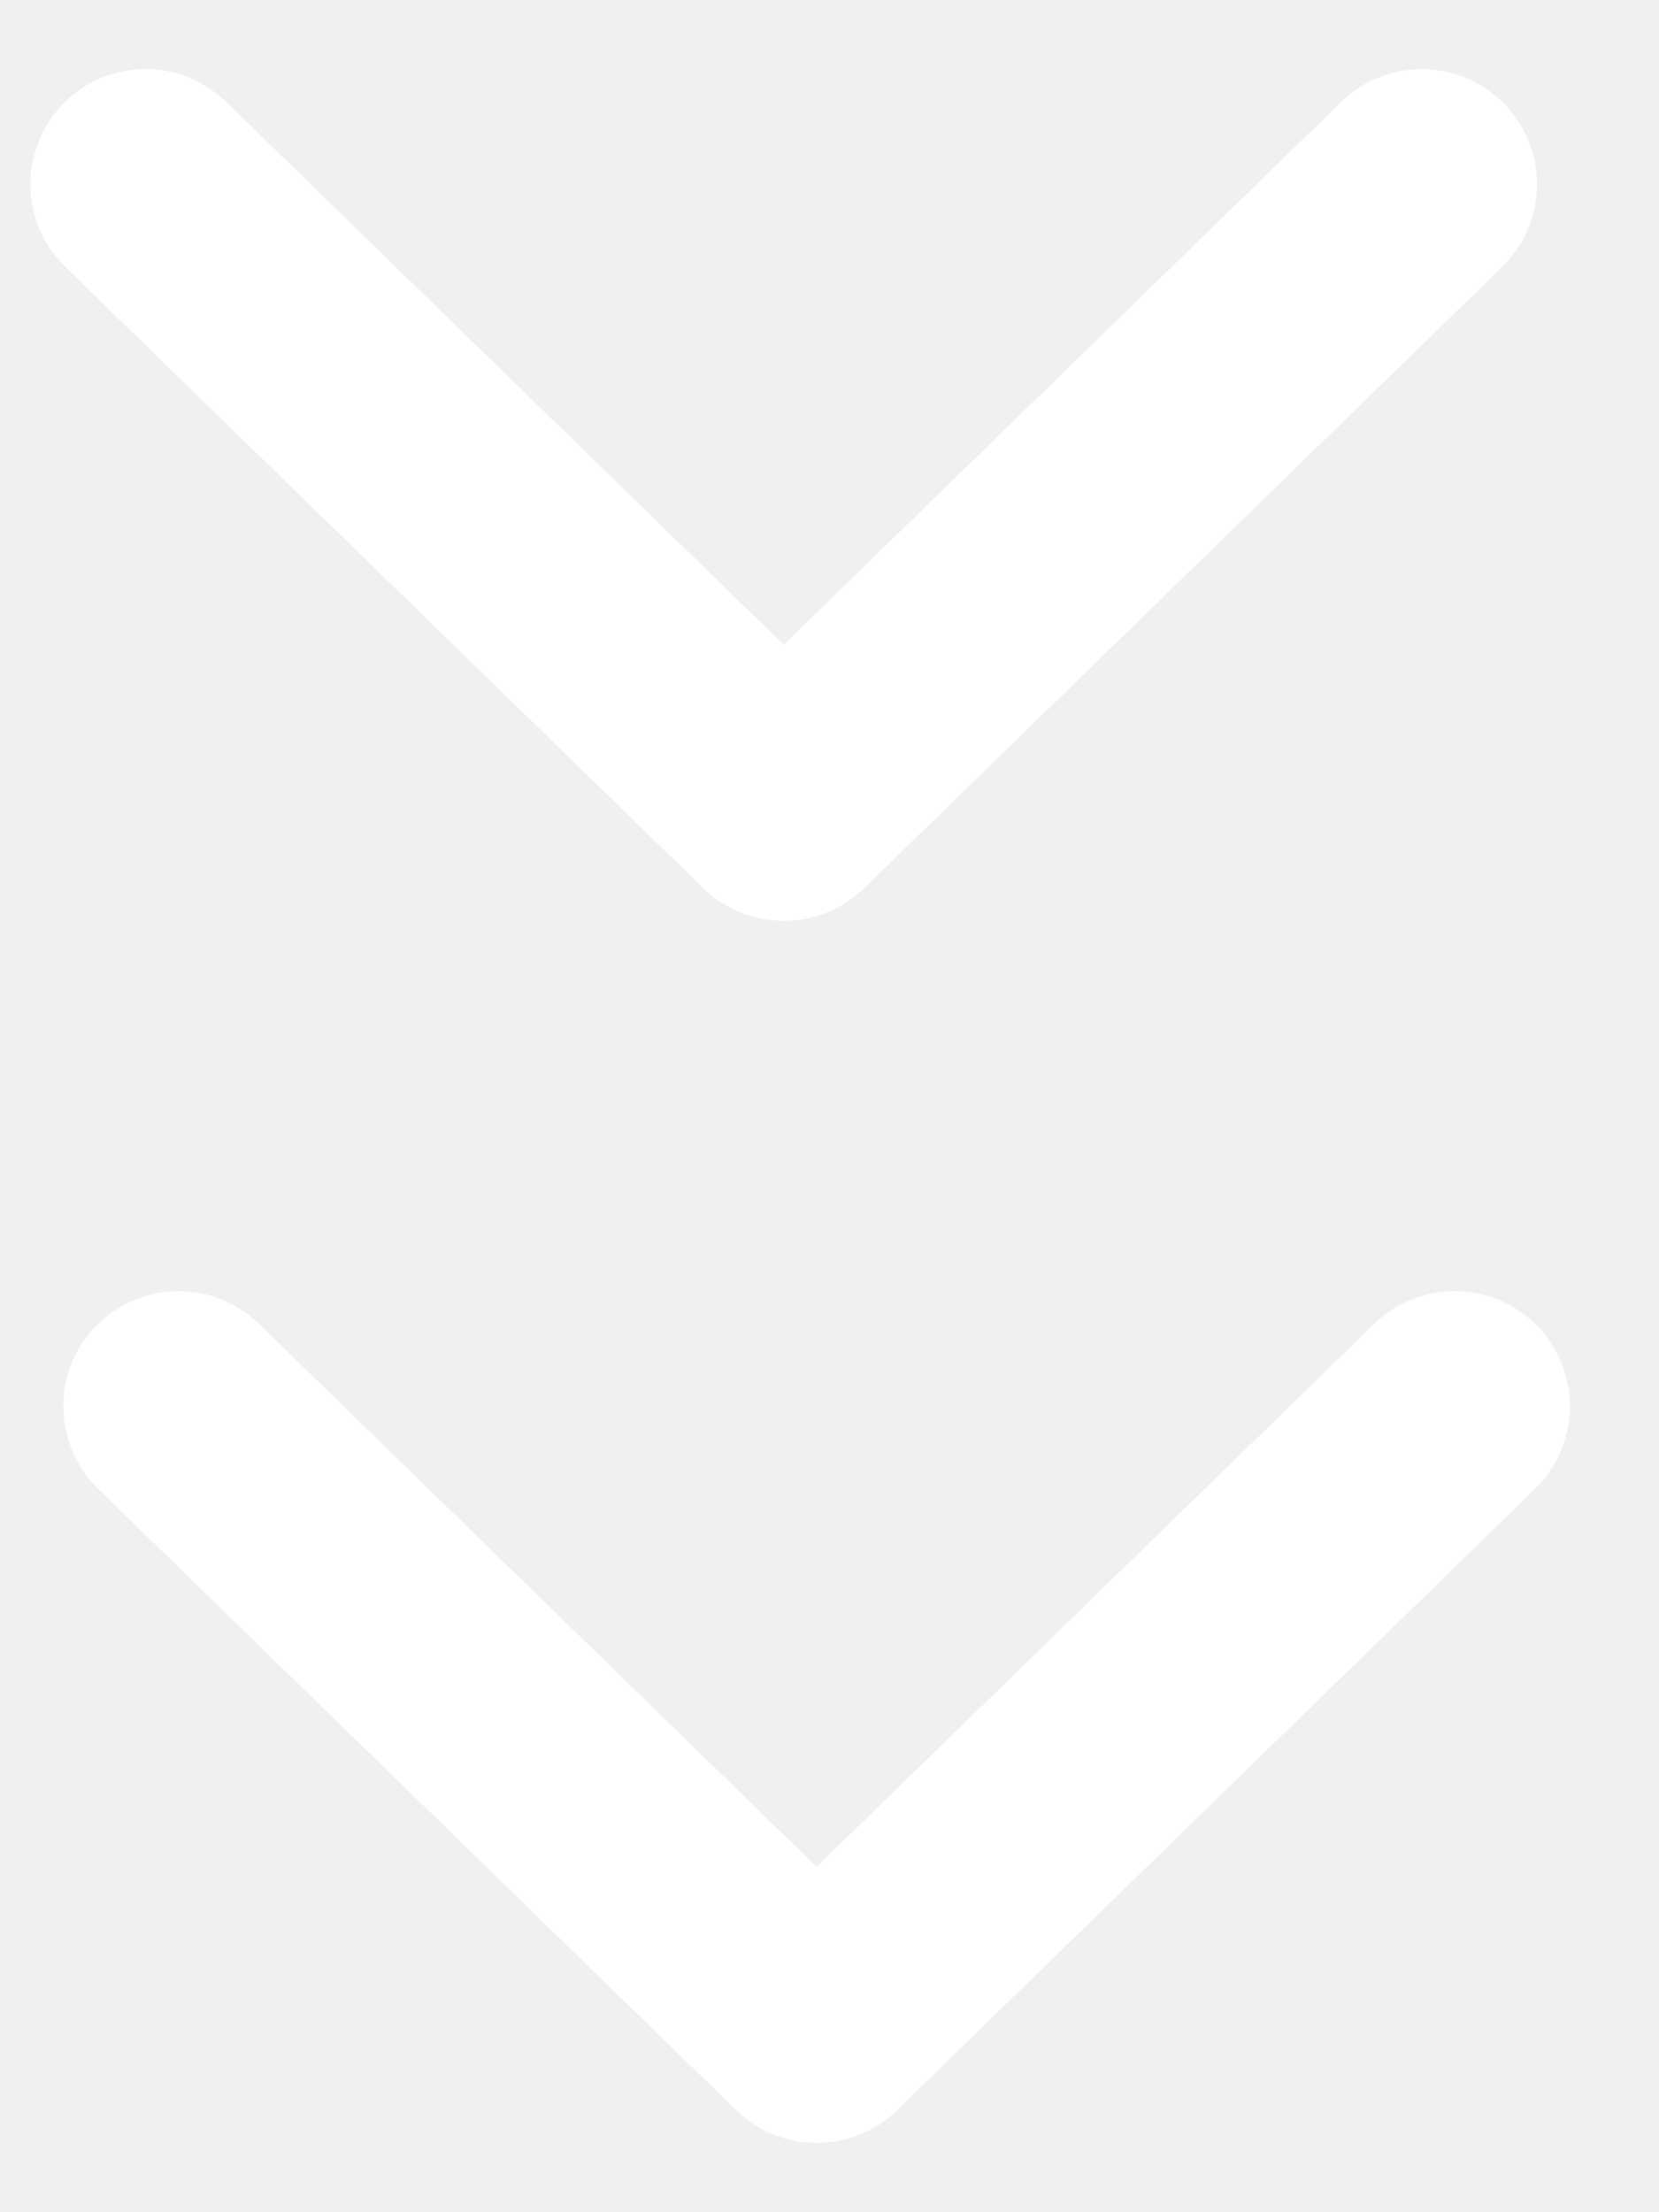
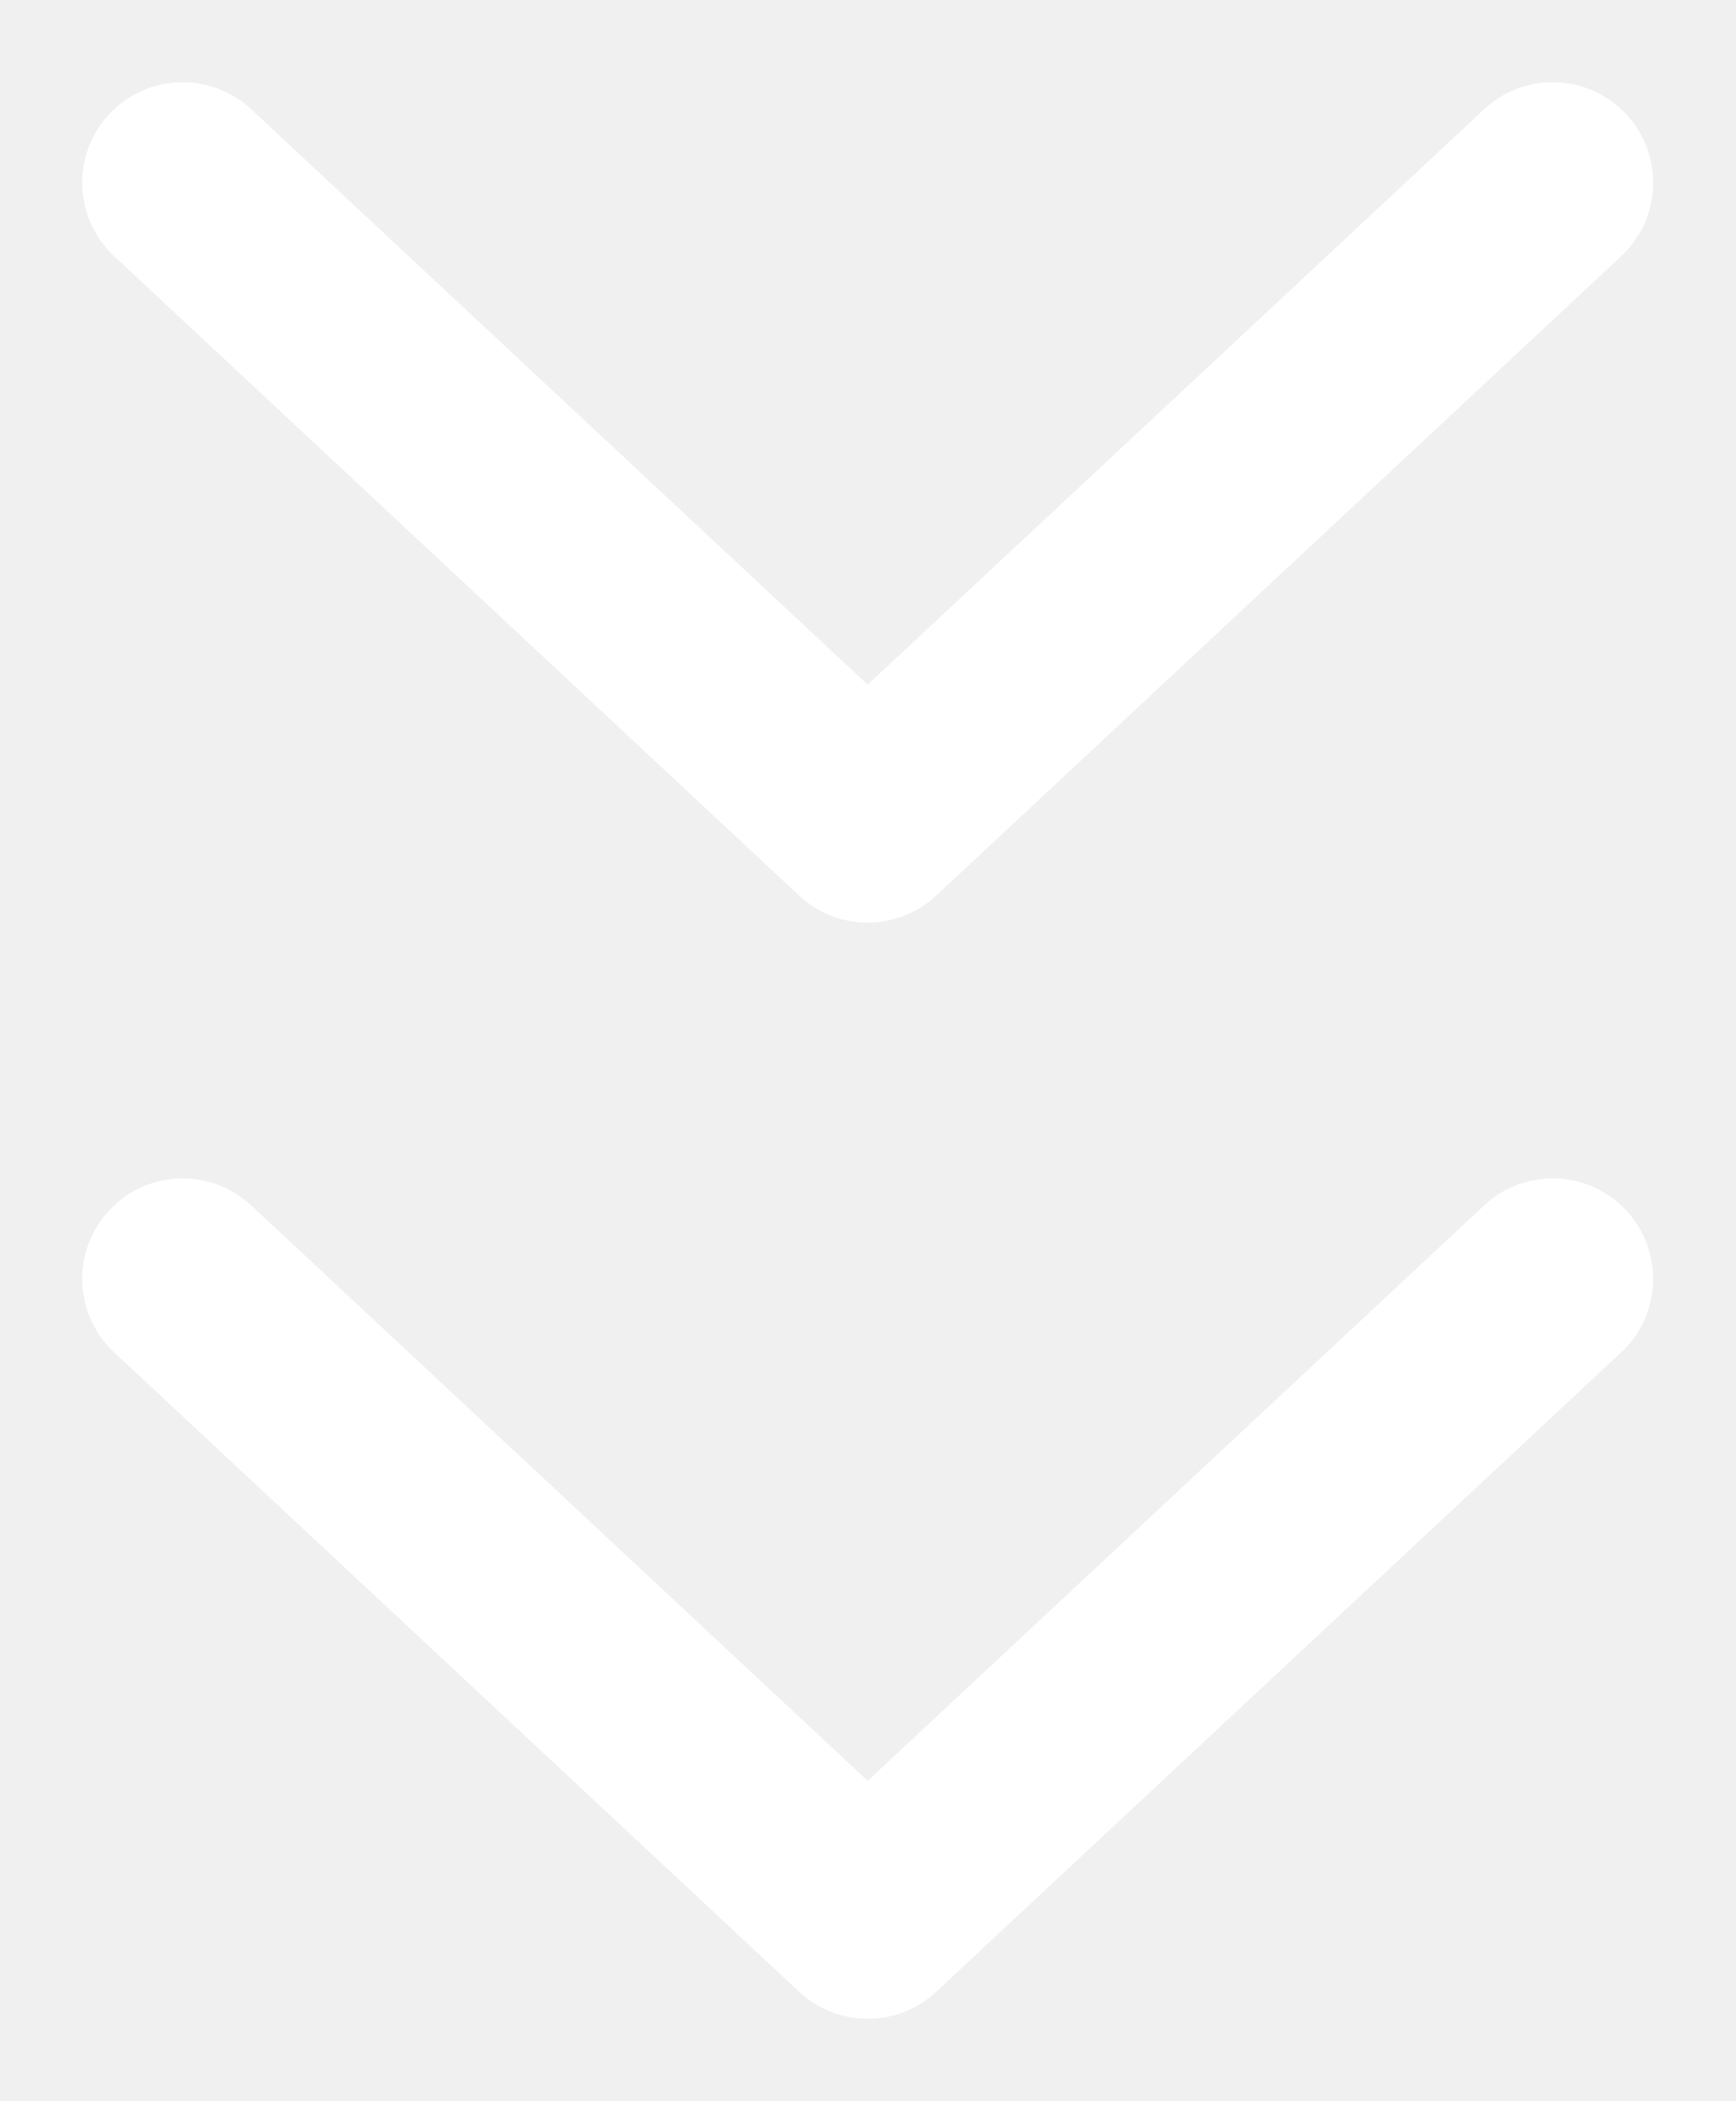
- <svg xmlns="http://www.w3.org/2000/svg" width="18" height="24" viewBox="0 0 18 24" fill="none">
-   <path d="M1.937 15.259L8.86 22L15.783 15.259" stroke="white" stroke-width="2.5" stroke-linecap="round" stroke-linejoin="round" />
-   <path d="M1.58 2L8.503 8.741L15.426 2" stroke="white" stroke-width="2.5" stroke-linecap="round" stroke-linejoin="round" />
+ <svg xmlns="http://www.w3.org/2000/svg" width="19" height="23" viewBox="0 0 19 23" fill="none">
+   <path d="M2 14L9.5 21L17 14" stroke="white" stroke-width="2.2" stroke-linecap="round" stroke-linejoin="round" />
+   <path d="M2 2L9.5 9L17 2" stroke="white" stroke-width="2.2" stroke-linecap="round" stroke-linejoin="round" />
</svg>
